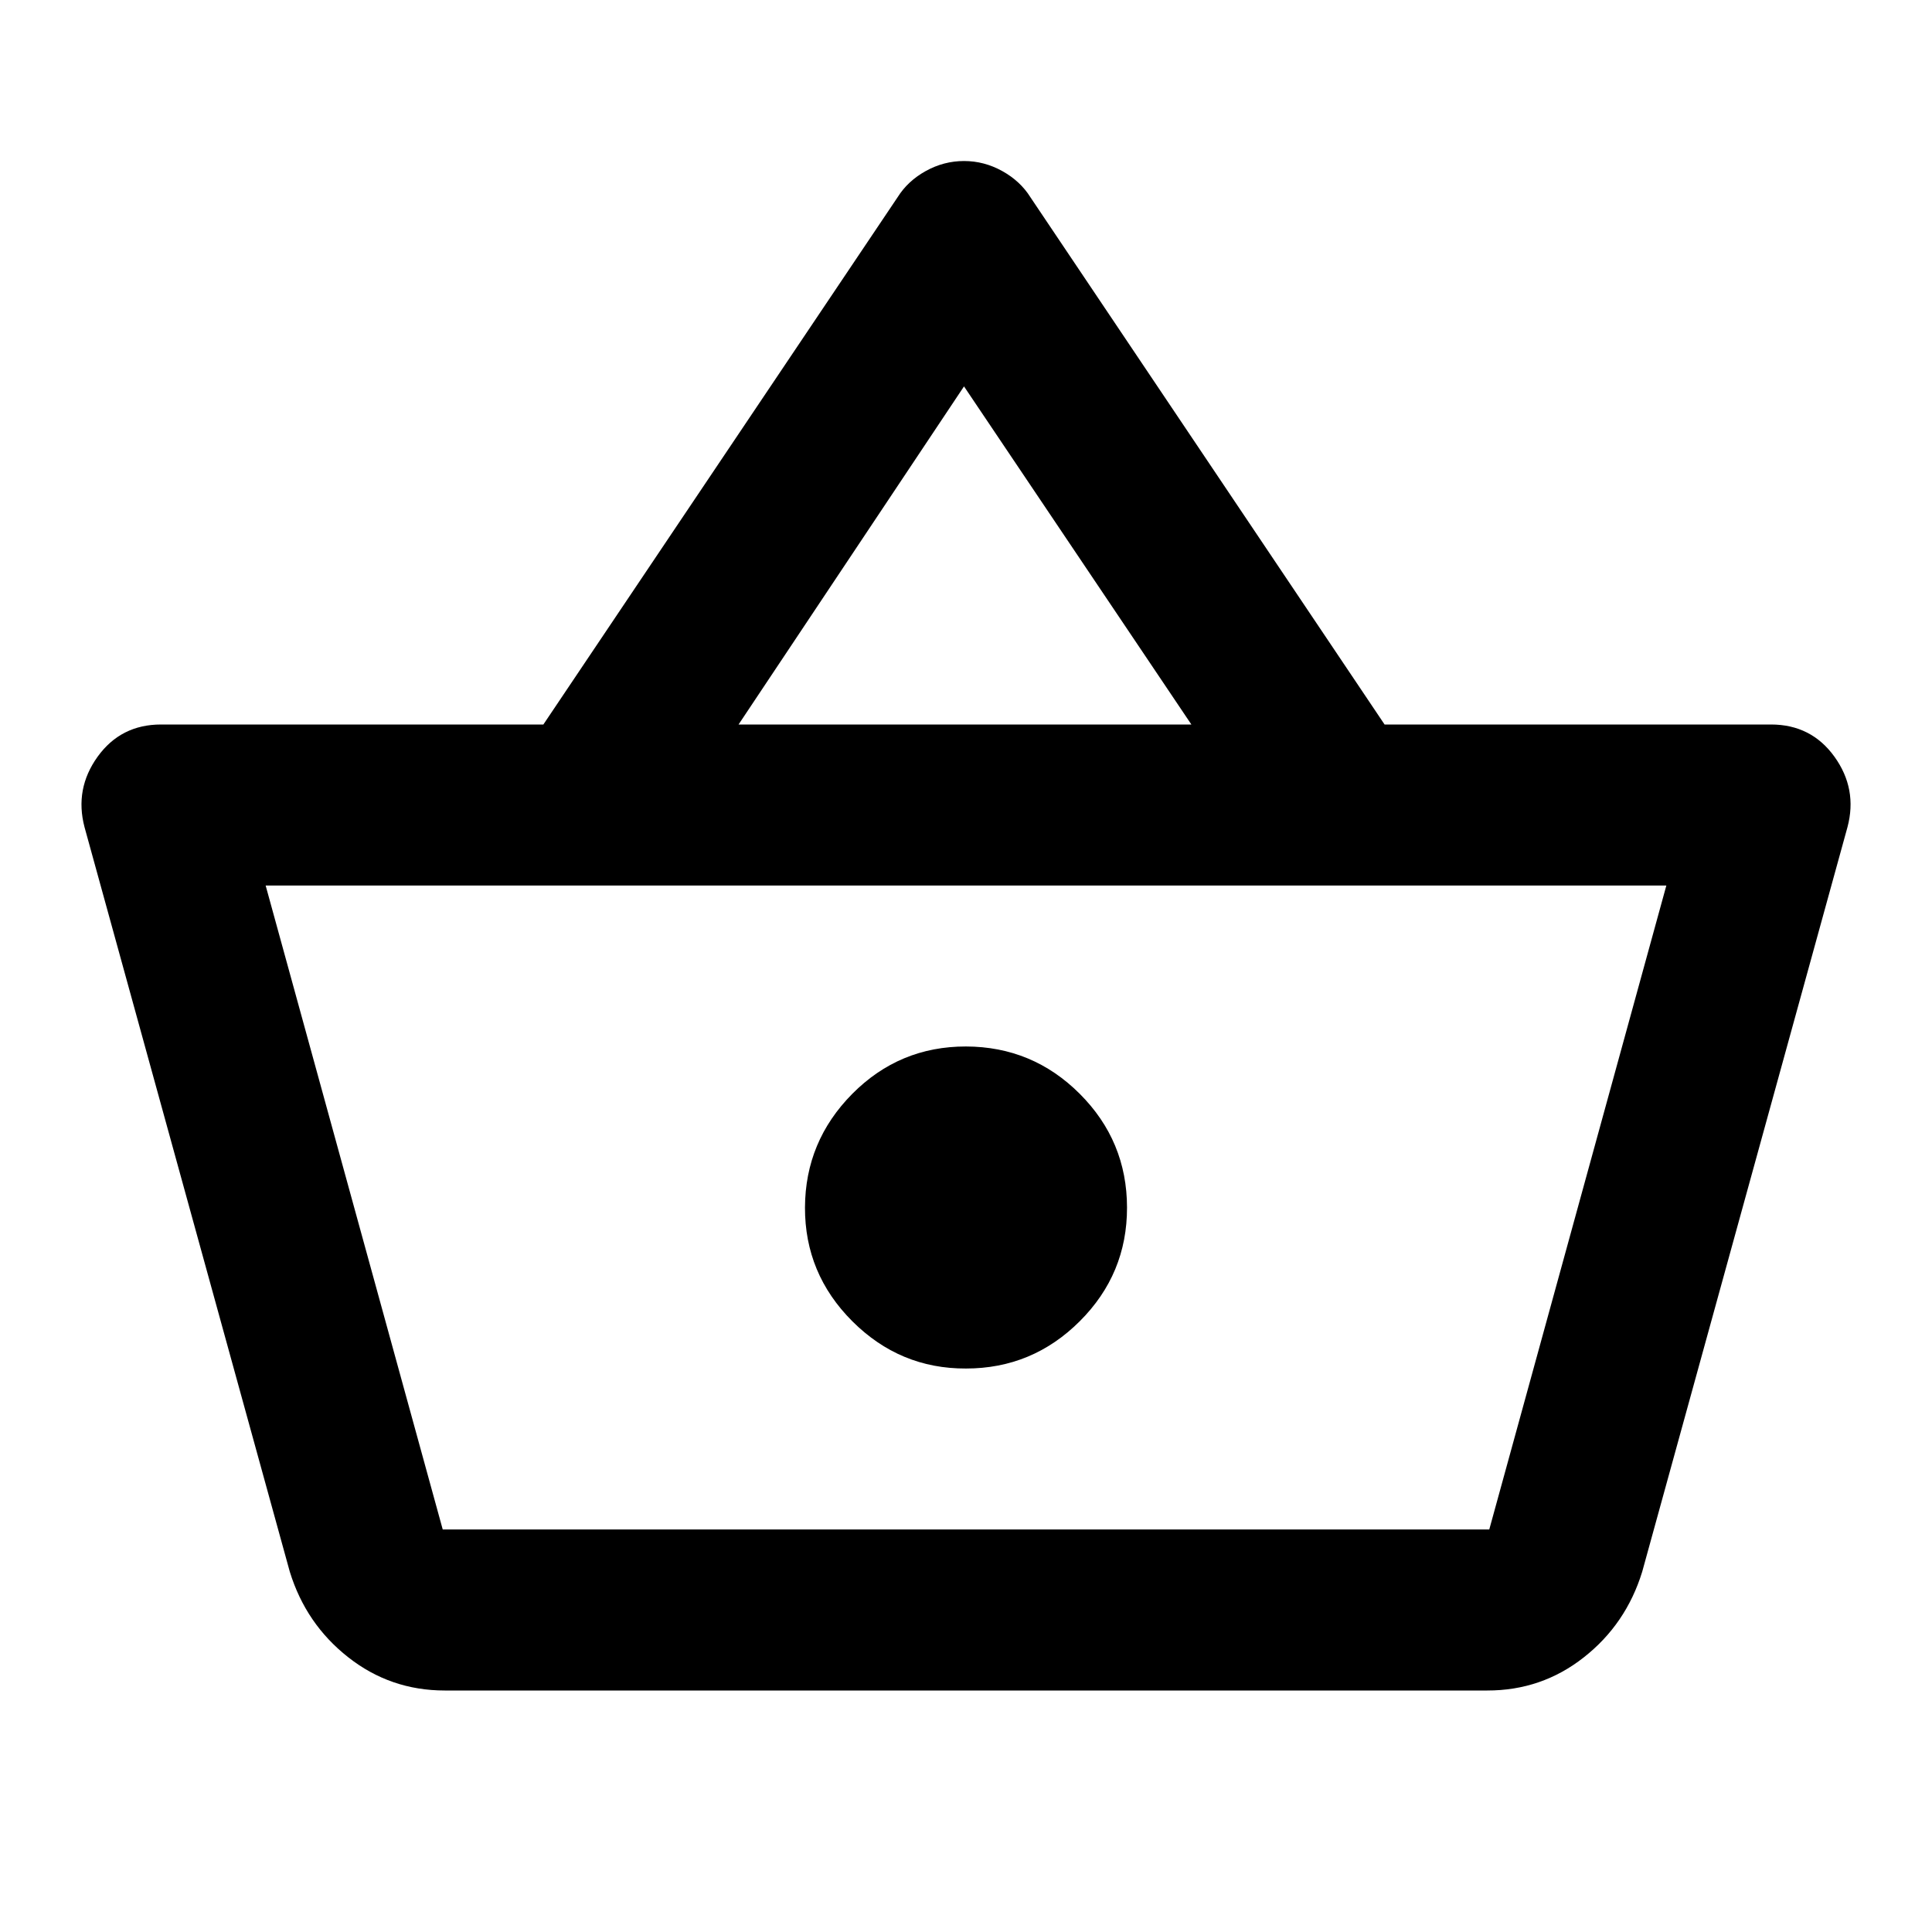
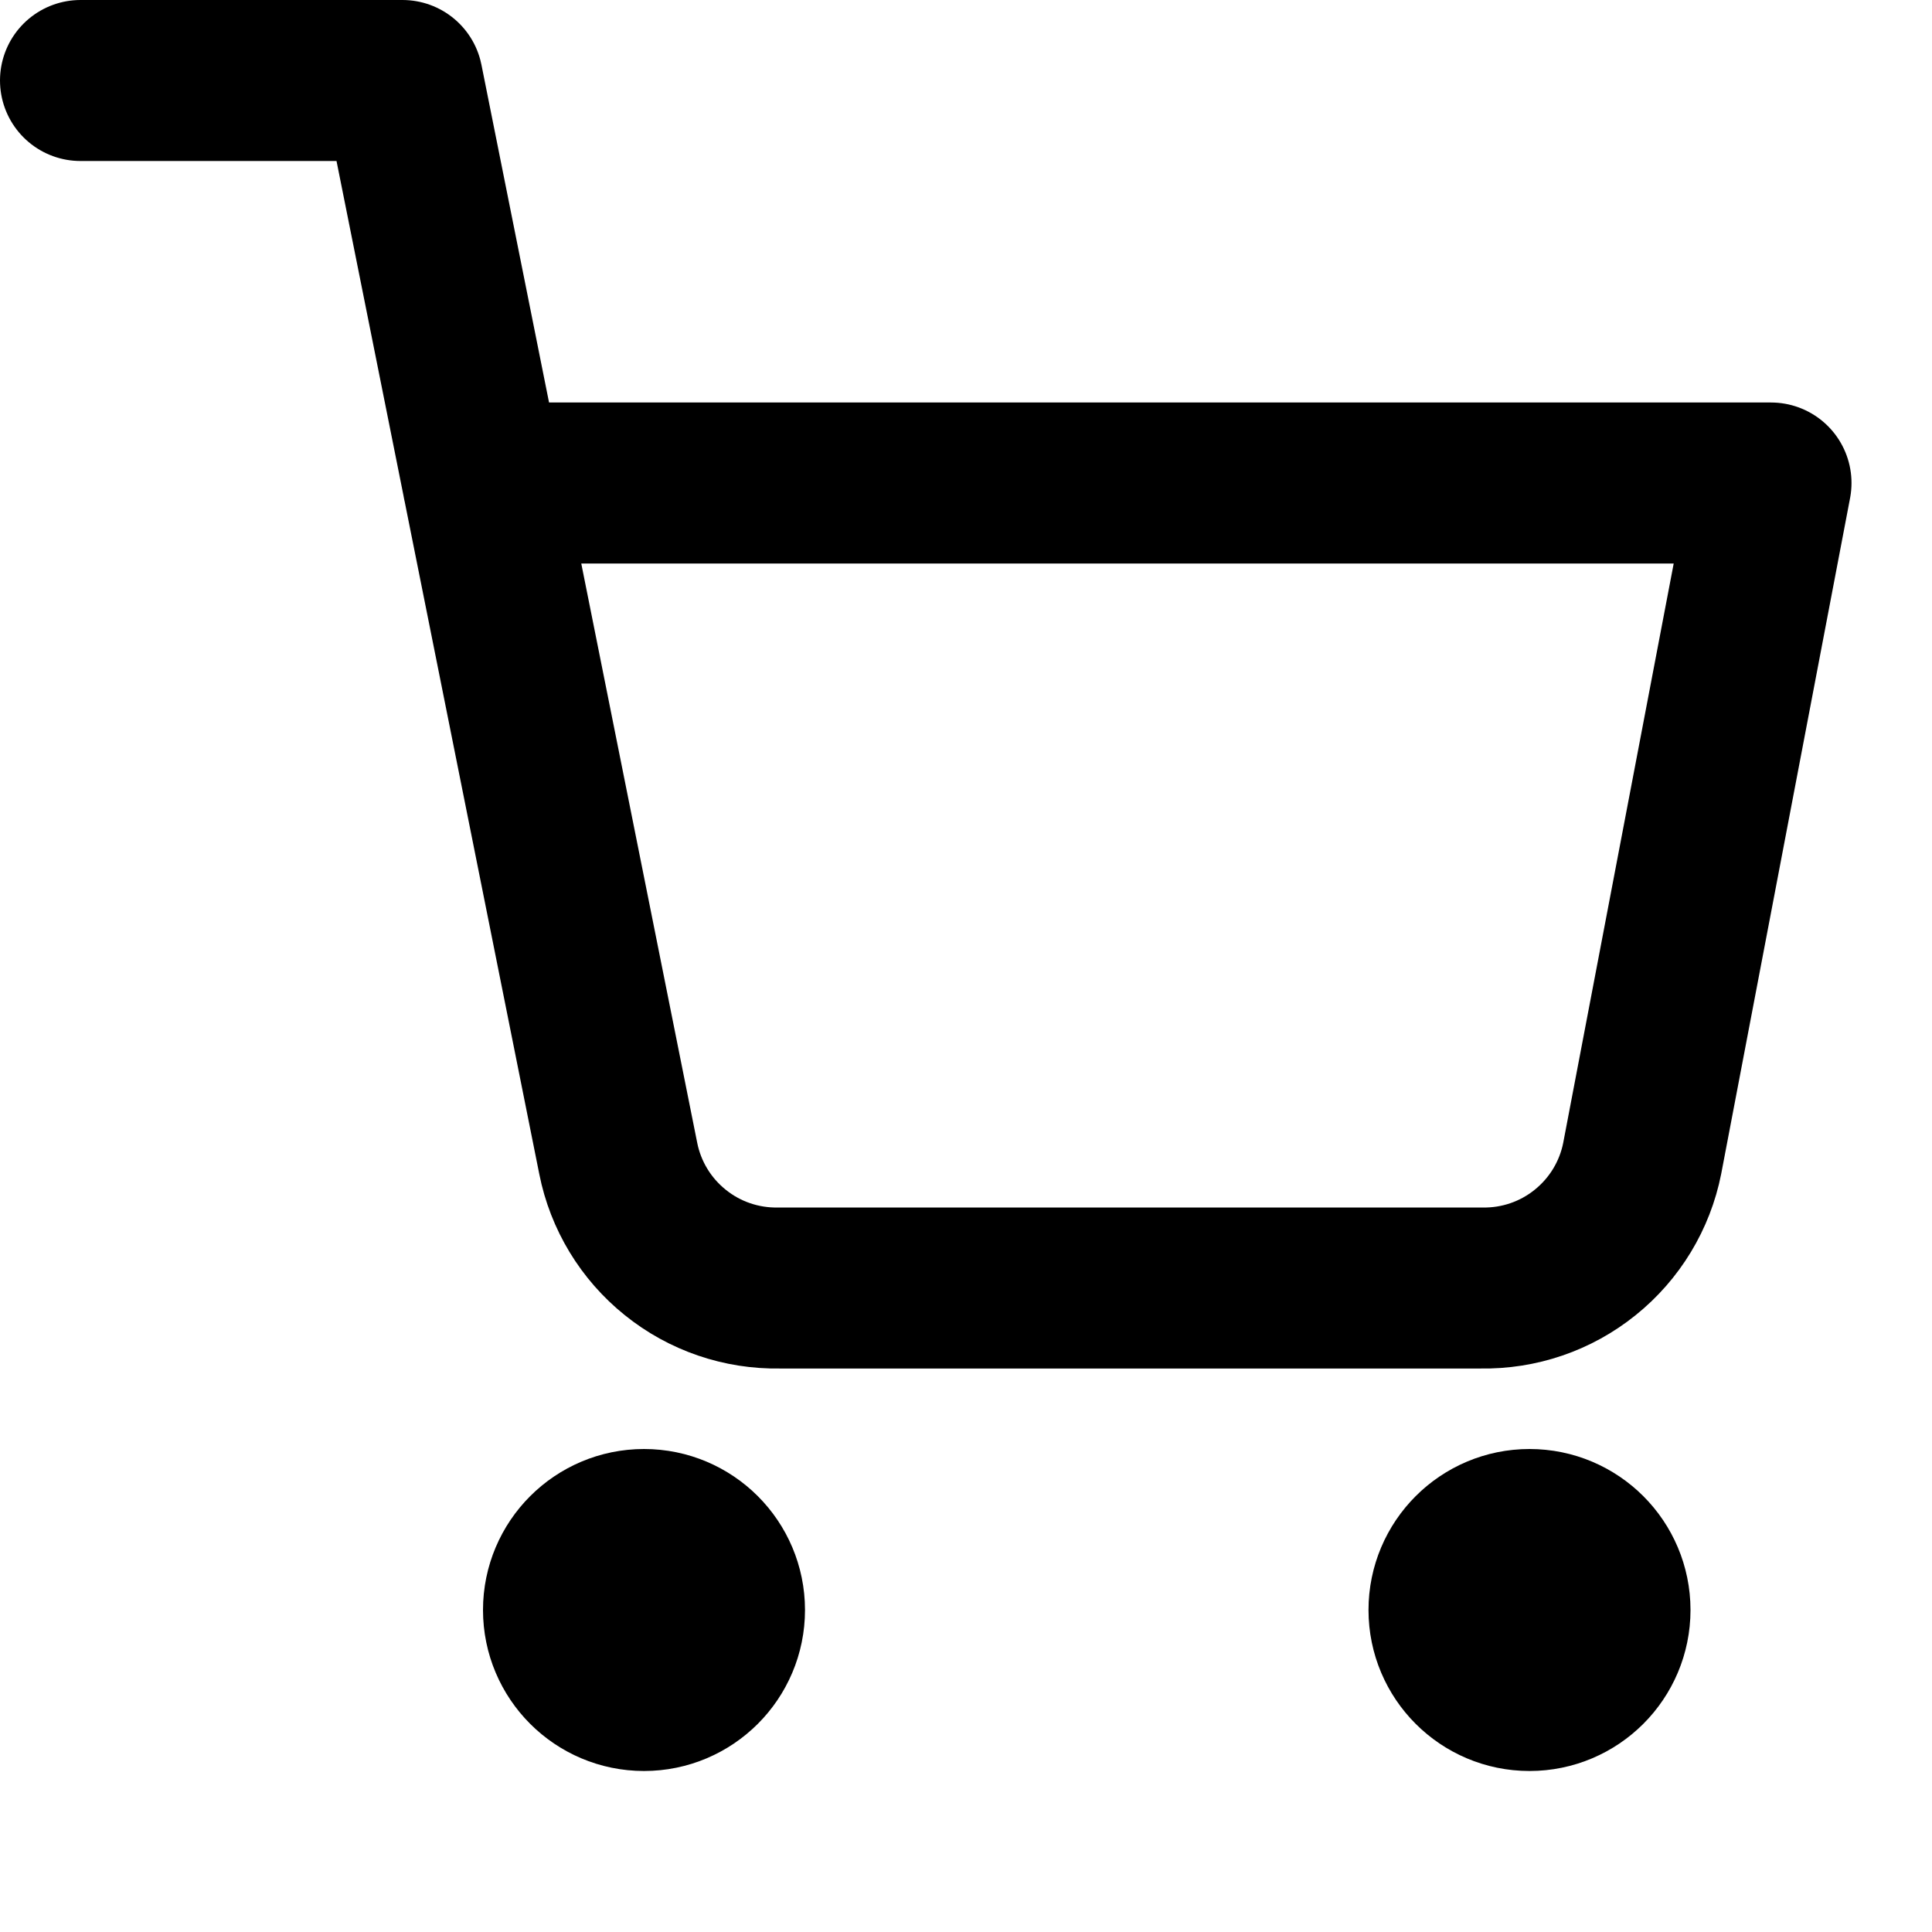
- <svg xmlns="http://www.w3.org/2000/svg" width="32" height="32" viewBox="0 0 32 32" fill="none">
-   <path d="M7.367 28C6.767 28 6.233 27.816 5.767 27.449C5.3 27.082 4.978 26.61 4.8 26.033L1.4 13.7C1.289 13.278 1.361 12.889 1.617 12.533C1.873 12.178 2.223 12 2.667 12H9L14.867 3.267C14.978 3.089 15.133 2.944 15.333 2.833C15.533 2.722 15.745 2.667 15.967 2.667C16.189 2.667 16.4 2.722 16.6 2.833C16.8 2.944 16.956 3.089 17.067 3.267L22.933 12H29.333C29.778 12 30.128 12.178 30.384 12.533C30.64 12.889 30.712 13.278 30.6 13.7L27.2 26.033C27.022 26.611 26.7 27.084 26.233 27.451C25.767 27.818 25.233 28.001 24.633 28H7.367ZM7.333 25.333H24.667L27.6 14.667H4.4L7.333 25.333ZM16 22.667C16.733 22.667 17.361 22.406 17.884 21.884C18.407 21.362 18.668 20.734 18.667 20C18.666 19.266 18.405 18.638 17.884 18.117C17.363 17.596 16.735 17.335 16 17.333C15.265 17.332 14.637 17.593 14.117 18.117C13.597 18.642 13.336 19.269 13.333 20C13.331 20.731 13.592 21.359 14.117 21.884C14.643 22.409 15.27 22.67 16 22.667ZM12.233 12H19.733L15.967 6.4L12.233 12Z" fill="black" />
+ <svg xmlns="http://www.w3.org/2000/svg" width="24" height="24" viewBox="0 0 24 24" fill="none">
+   <path d="M9 20C9 20.552 8.552 21 8 21C7.448 21 7 20.552 7 20C7 19.448 7.448 19 8 19C8.552 19 9 19.448 9 20Z" stroke="currentColor" stroke-width="2" stroke-linecap="round" stroke-linejoin="round" />
+   <path d="M20 20C20 20.552 19.552 21 19 21C18.448 21 18 20.552 18 20C18 19.448 18.448 19 19 19C19.552 19 20 19.448 20 20Z" stroke="currentColor" stroke-width="2" stroke-linecap="round" stroke-linejoin="round" />
+   <path d="M1 1H5L7.68 14.39C7.771 14.85 8.022 15.264 8.388 15.558C8.753 15.853 9.211 16.009 9.68 16H18.4C18.869 16.009 19.327 15.853 19.692 15.558C20.058 15.264 20.309 14.85 20.4 14.39L22 6H6" stroke="currentColor" stroke-width="2" stroke-linecap="round" stroke-linejoin="round" />
</svg>
